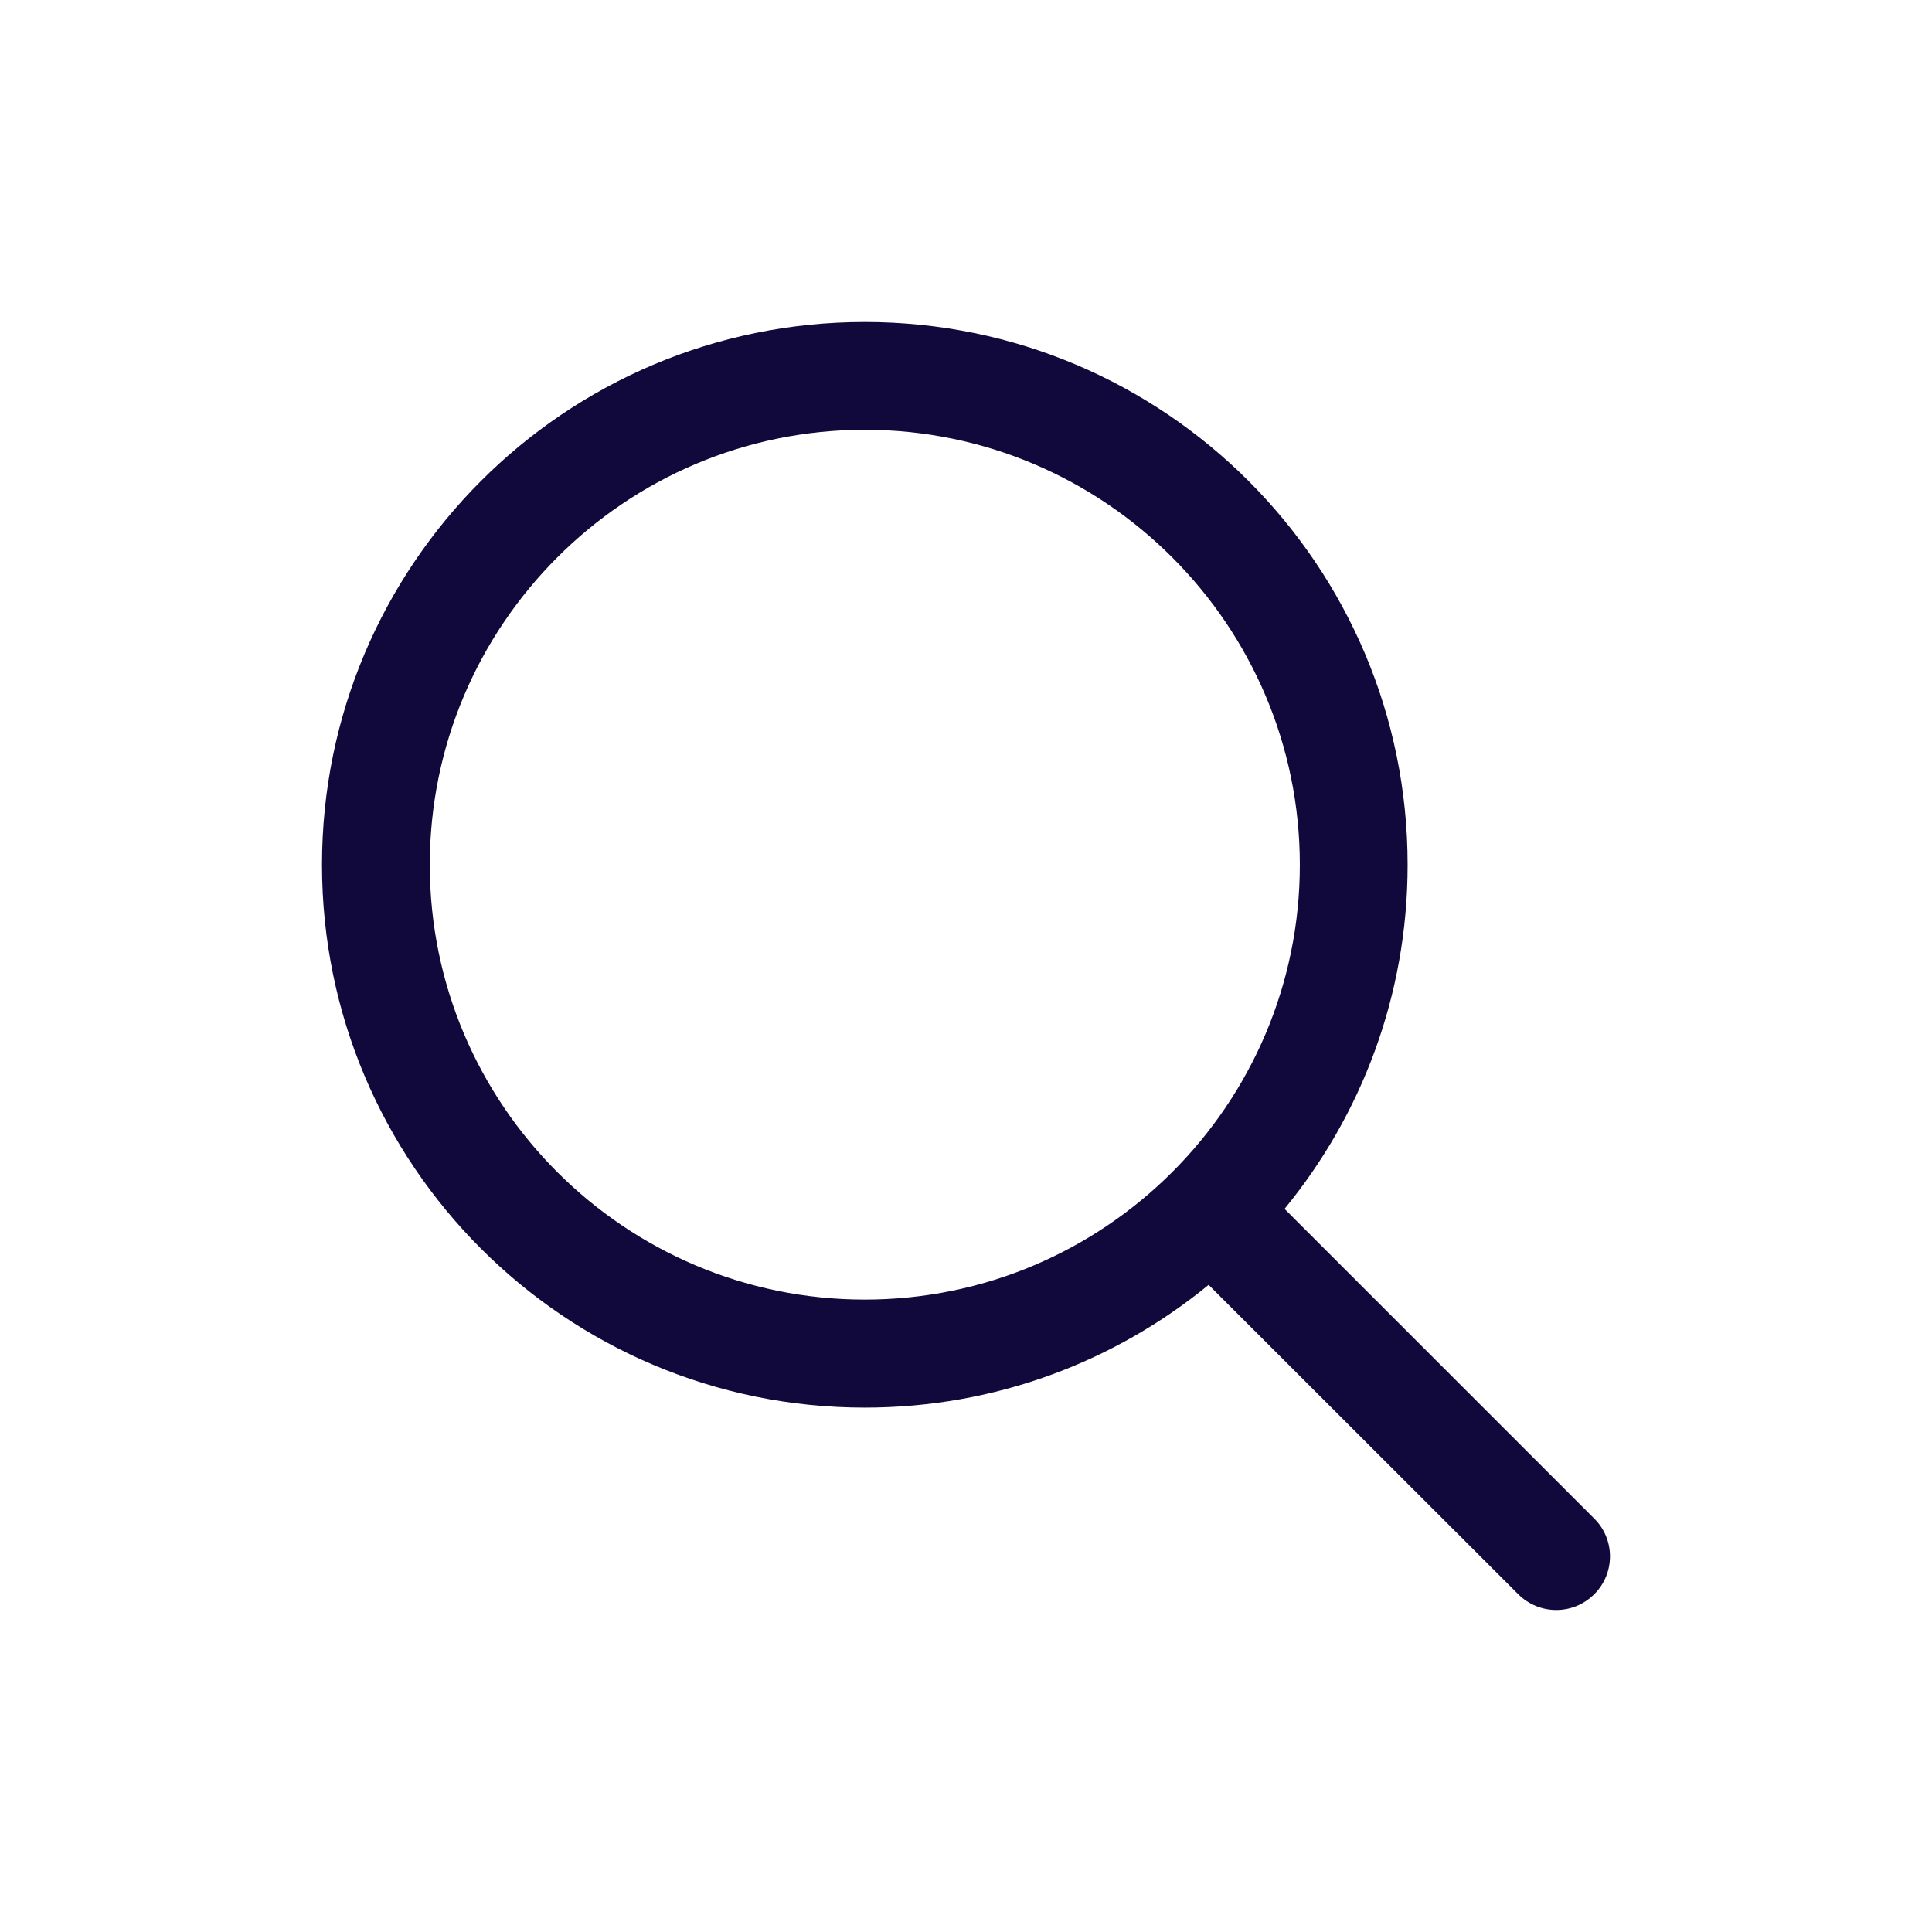
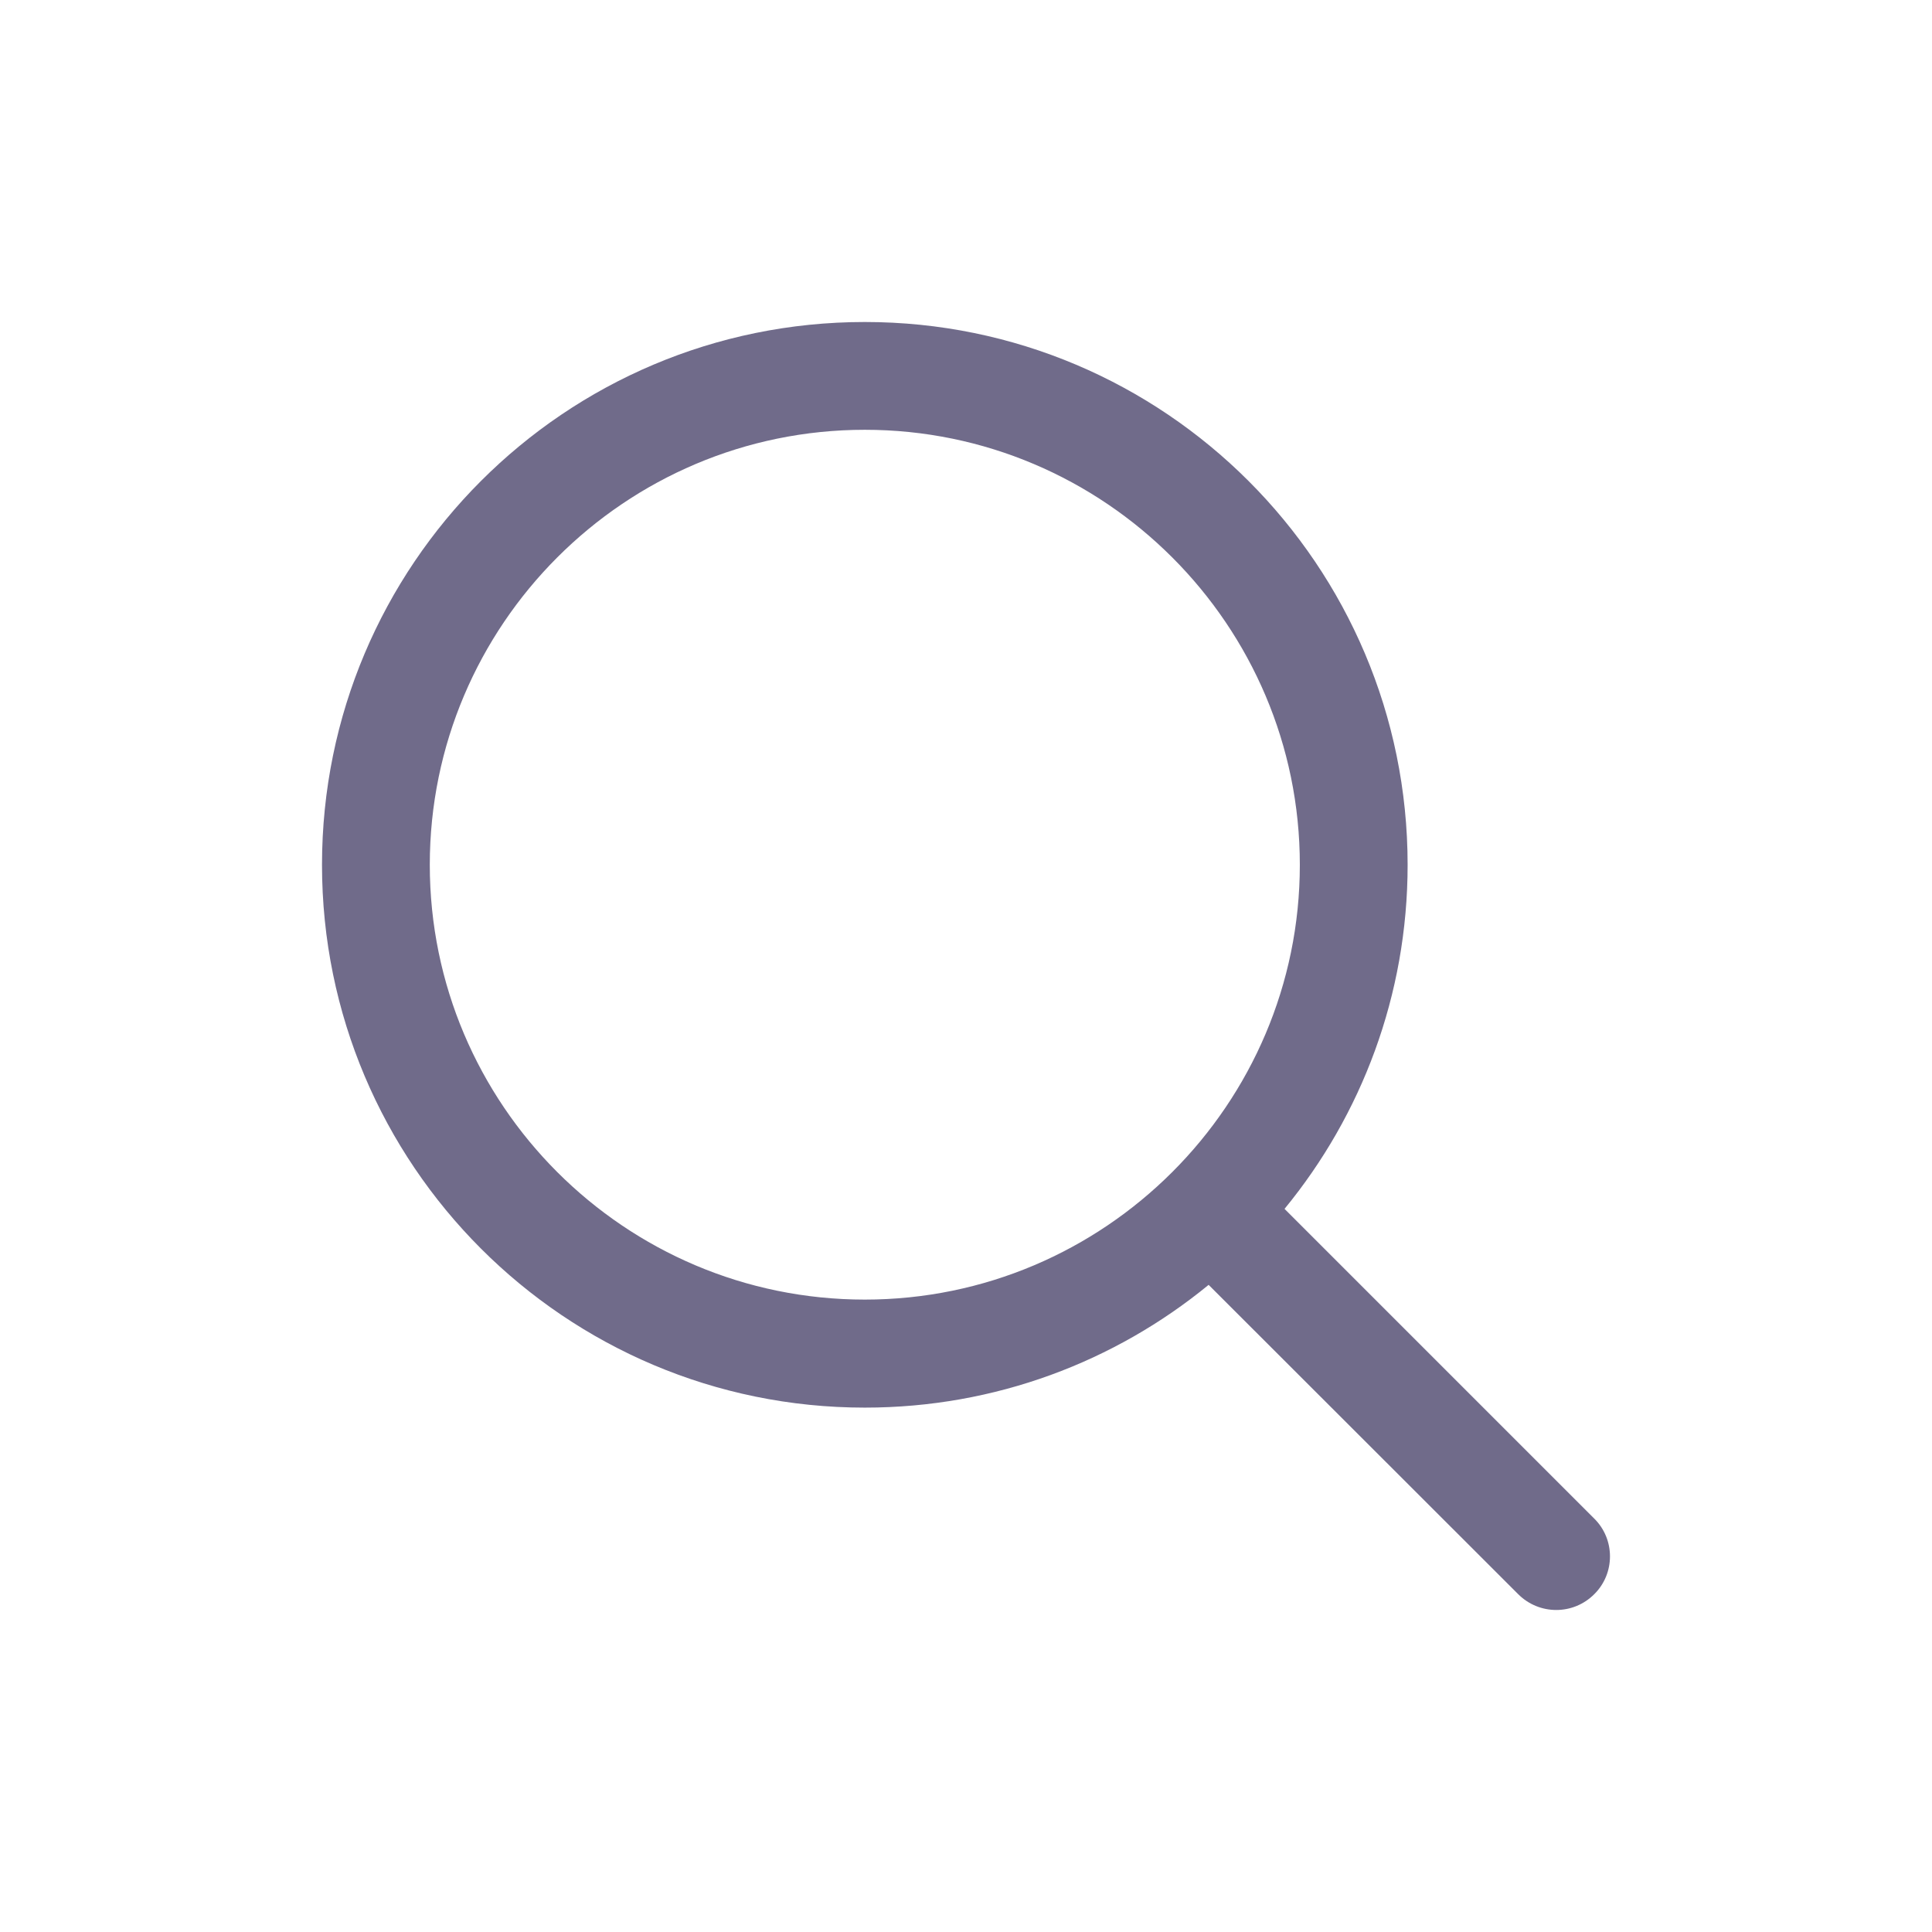
- <svg xmlns="http://www.w3.org/2000/svg" width="24" height="24" viewBox="0 0 24 24" fill="none">
+ <svg xmlns="http://www.w3.org/2000/svg" width="24" height="24" opacity="0.6" viewBox="0 0 24 24" fill="none">
  <path fill-rule="evenodd" clip-rule="evenodd" d="M15.957 15.017L19.804 18.864C20.065 19.122 20.065 19.546 19.804 19.804C19.543 20.065 19.122 20.065 18.86 19.804L15.014 15.961C13.851 16.914 12.366 17.486 10.743 17.486C7.017 17.486 4 14.465 4 10.743C4 7.02 7.017 4 10.743 4C14.465 4 17.486 7.02 17.486 10.743C17.486 12.366 16.911 13.855 15.957 15.017ZM5.339 10.743C5.339 13.721 7.761 16.144 10.743 16.144C13.721 16.144 16.147 13.721 16.147 10.743C16.147 7.765 13.721 5.339 10.743 5.339C7.761 5.339 5.339 7.765 5.339 10.743Z" fill="#11093C" />
</svg>
